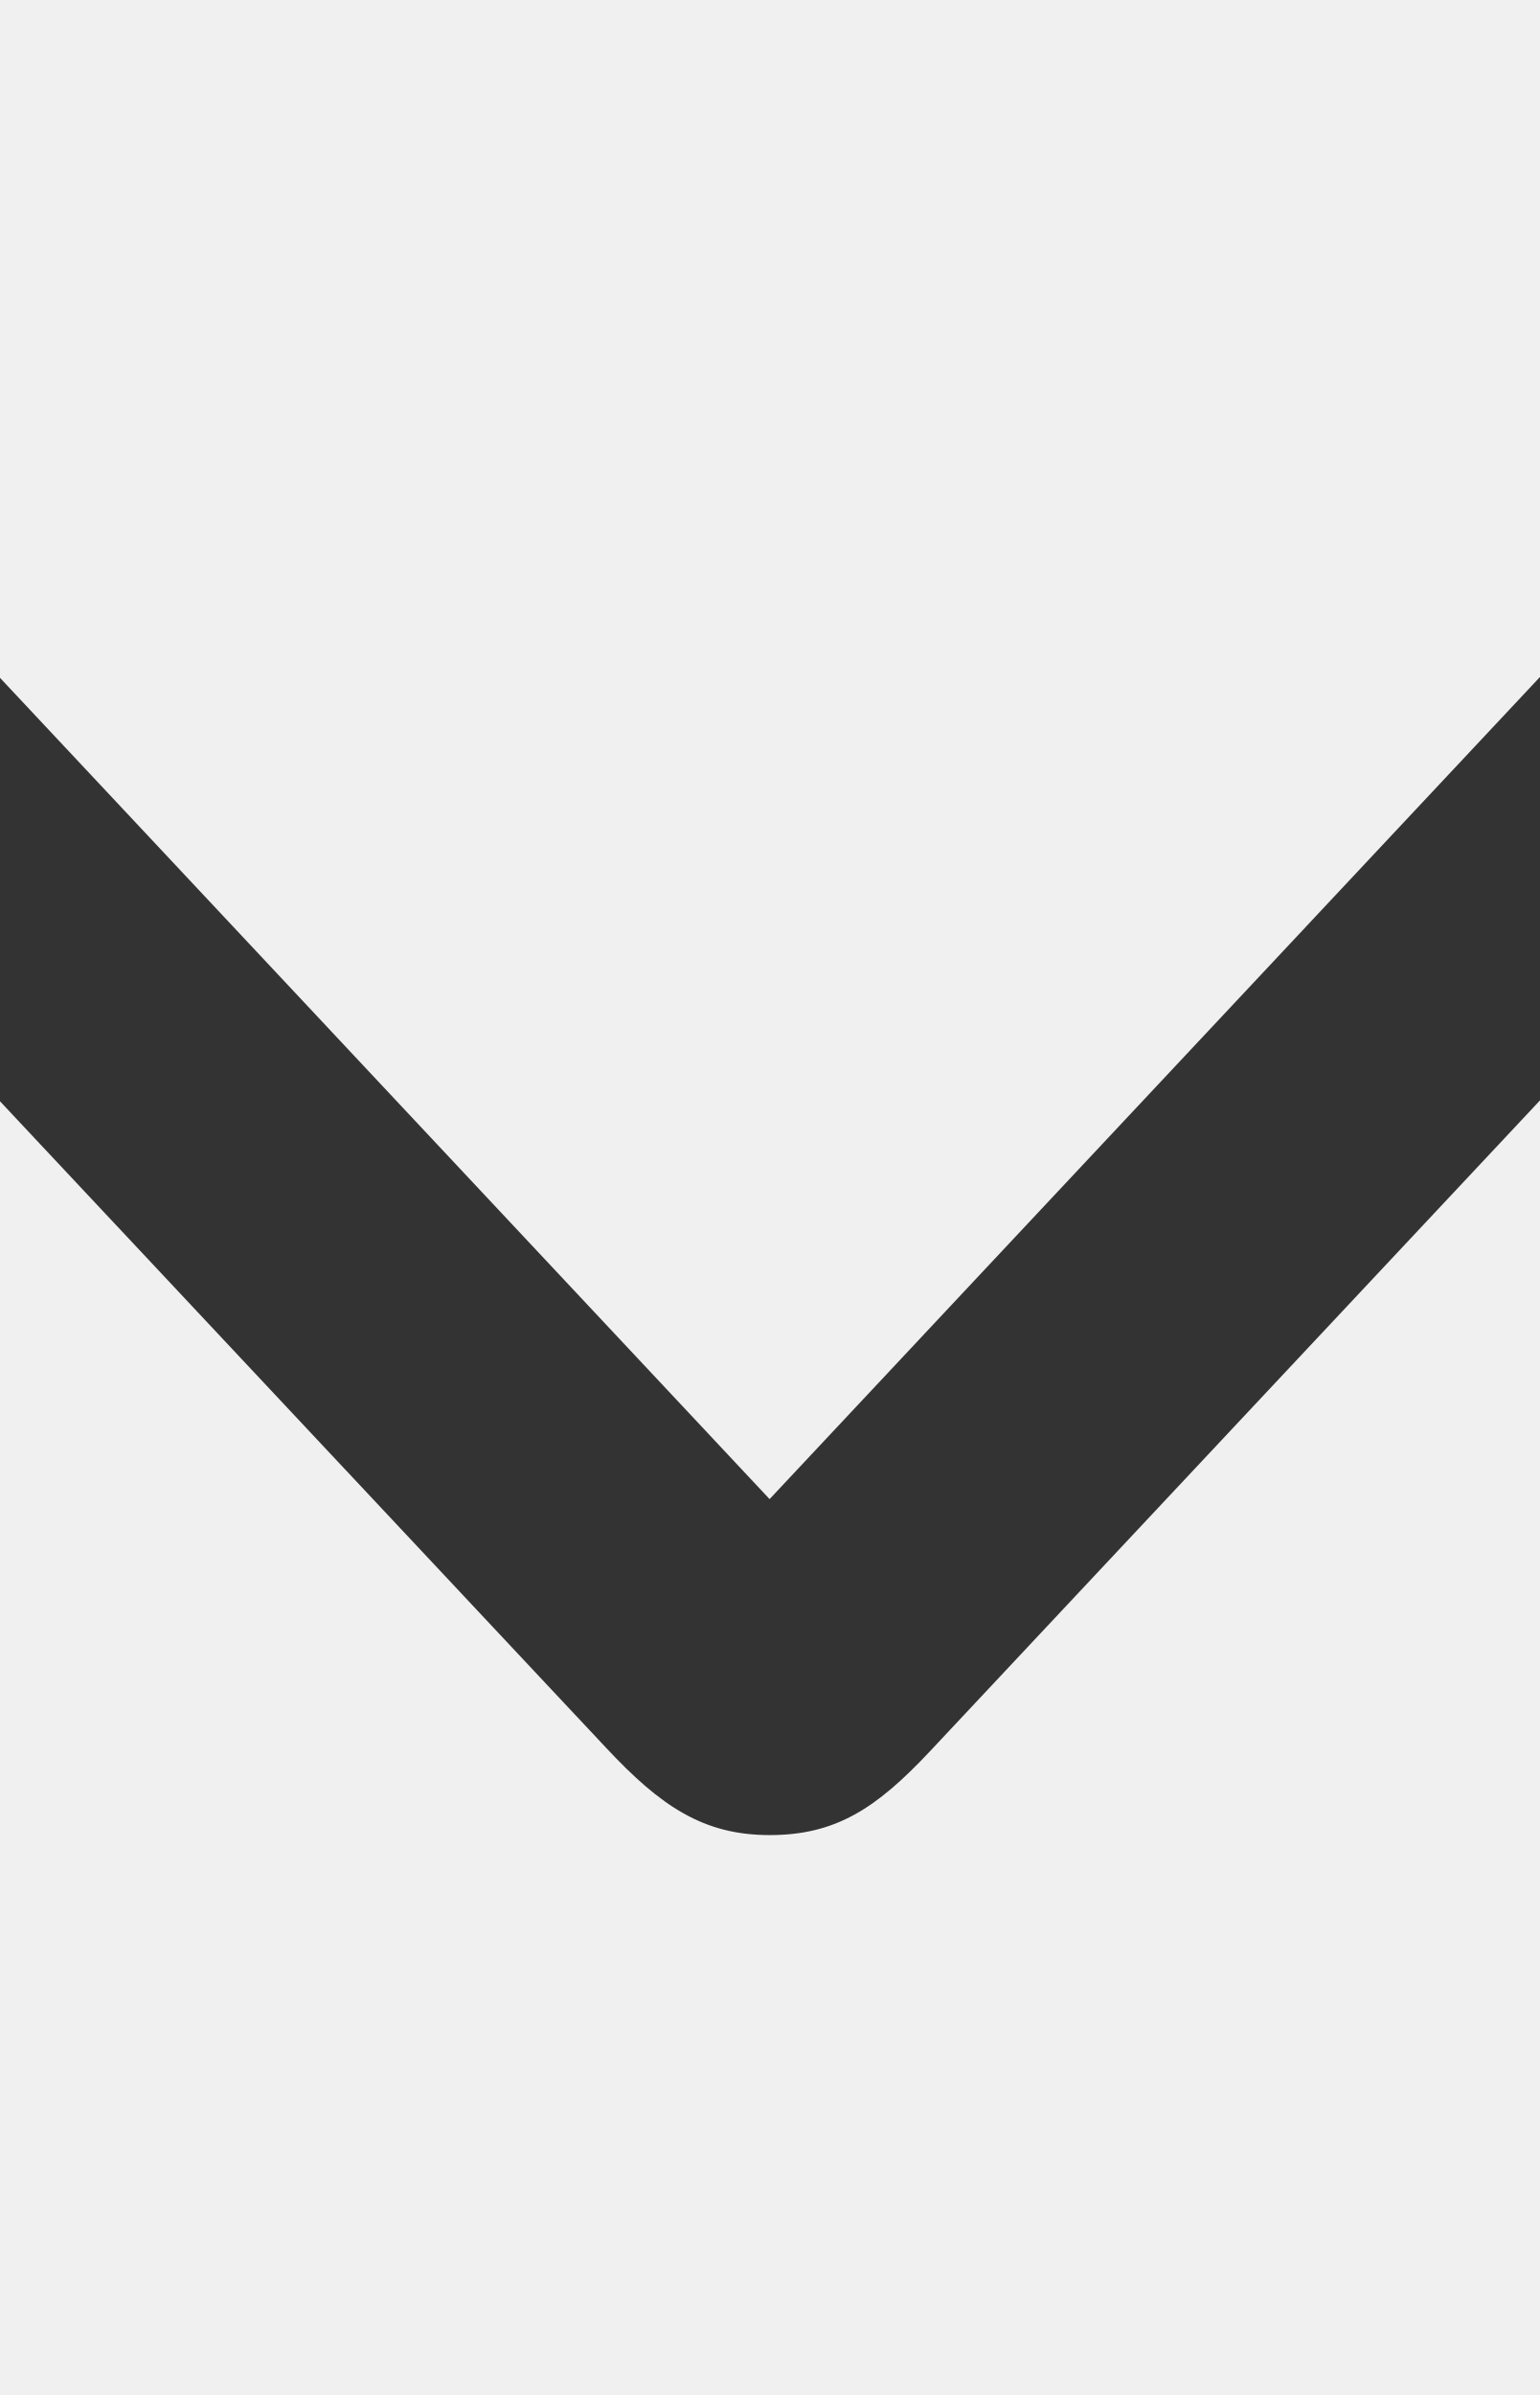
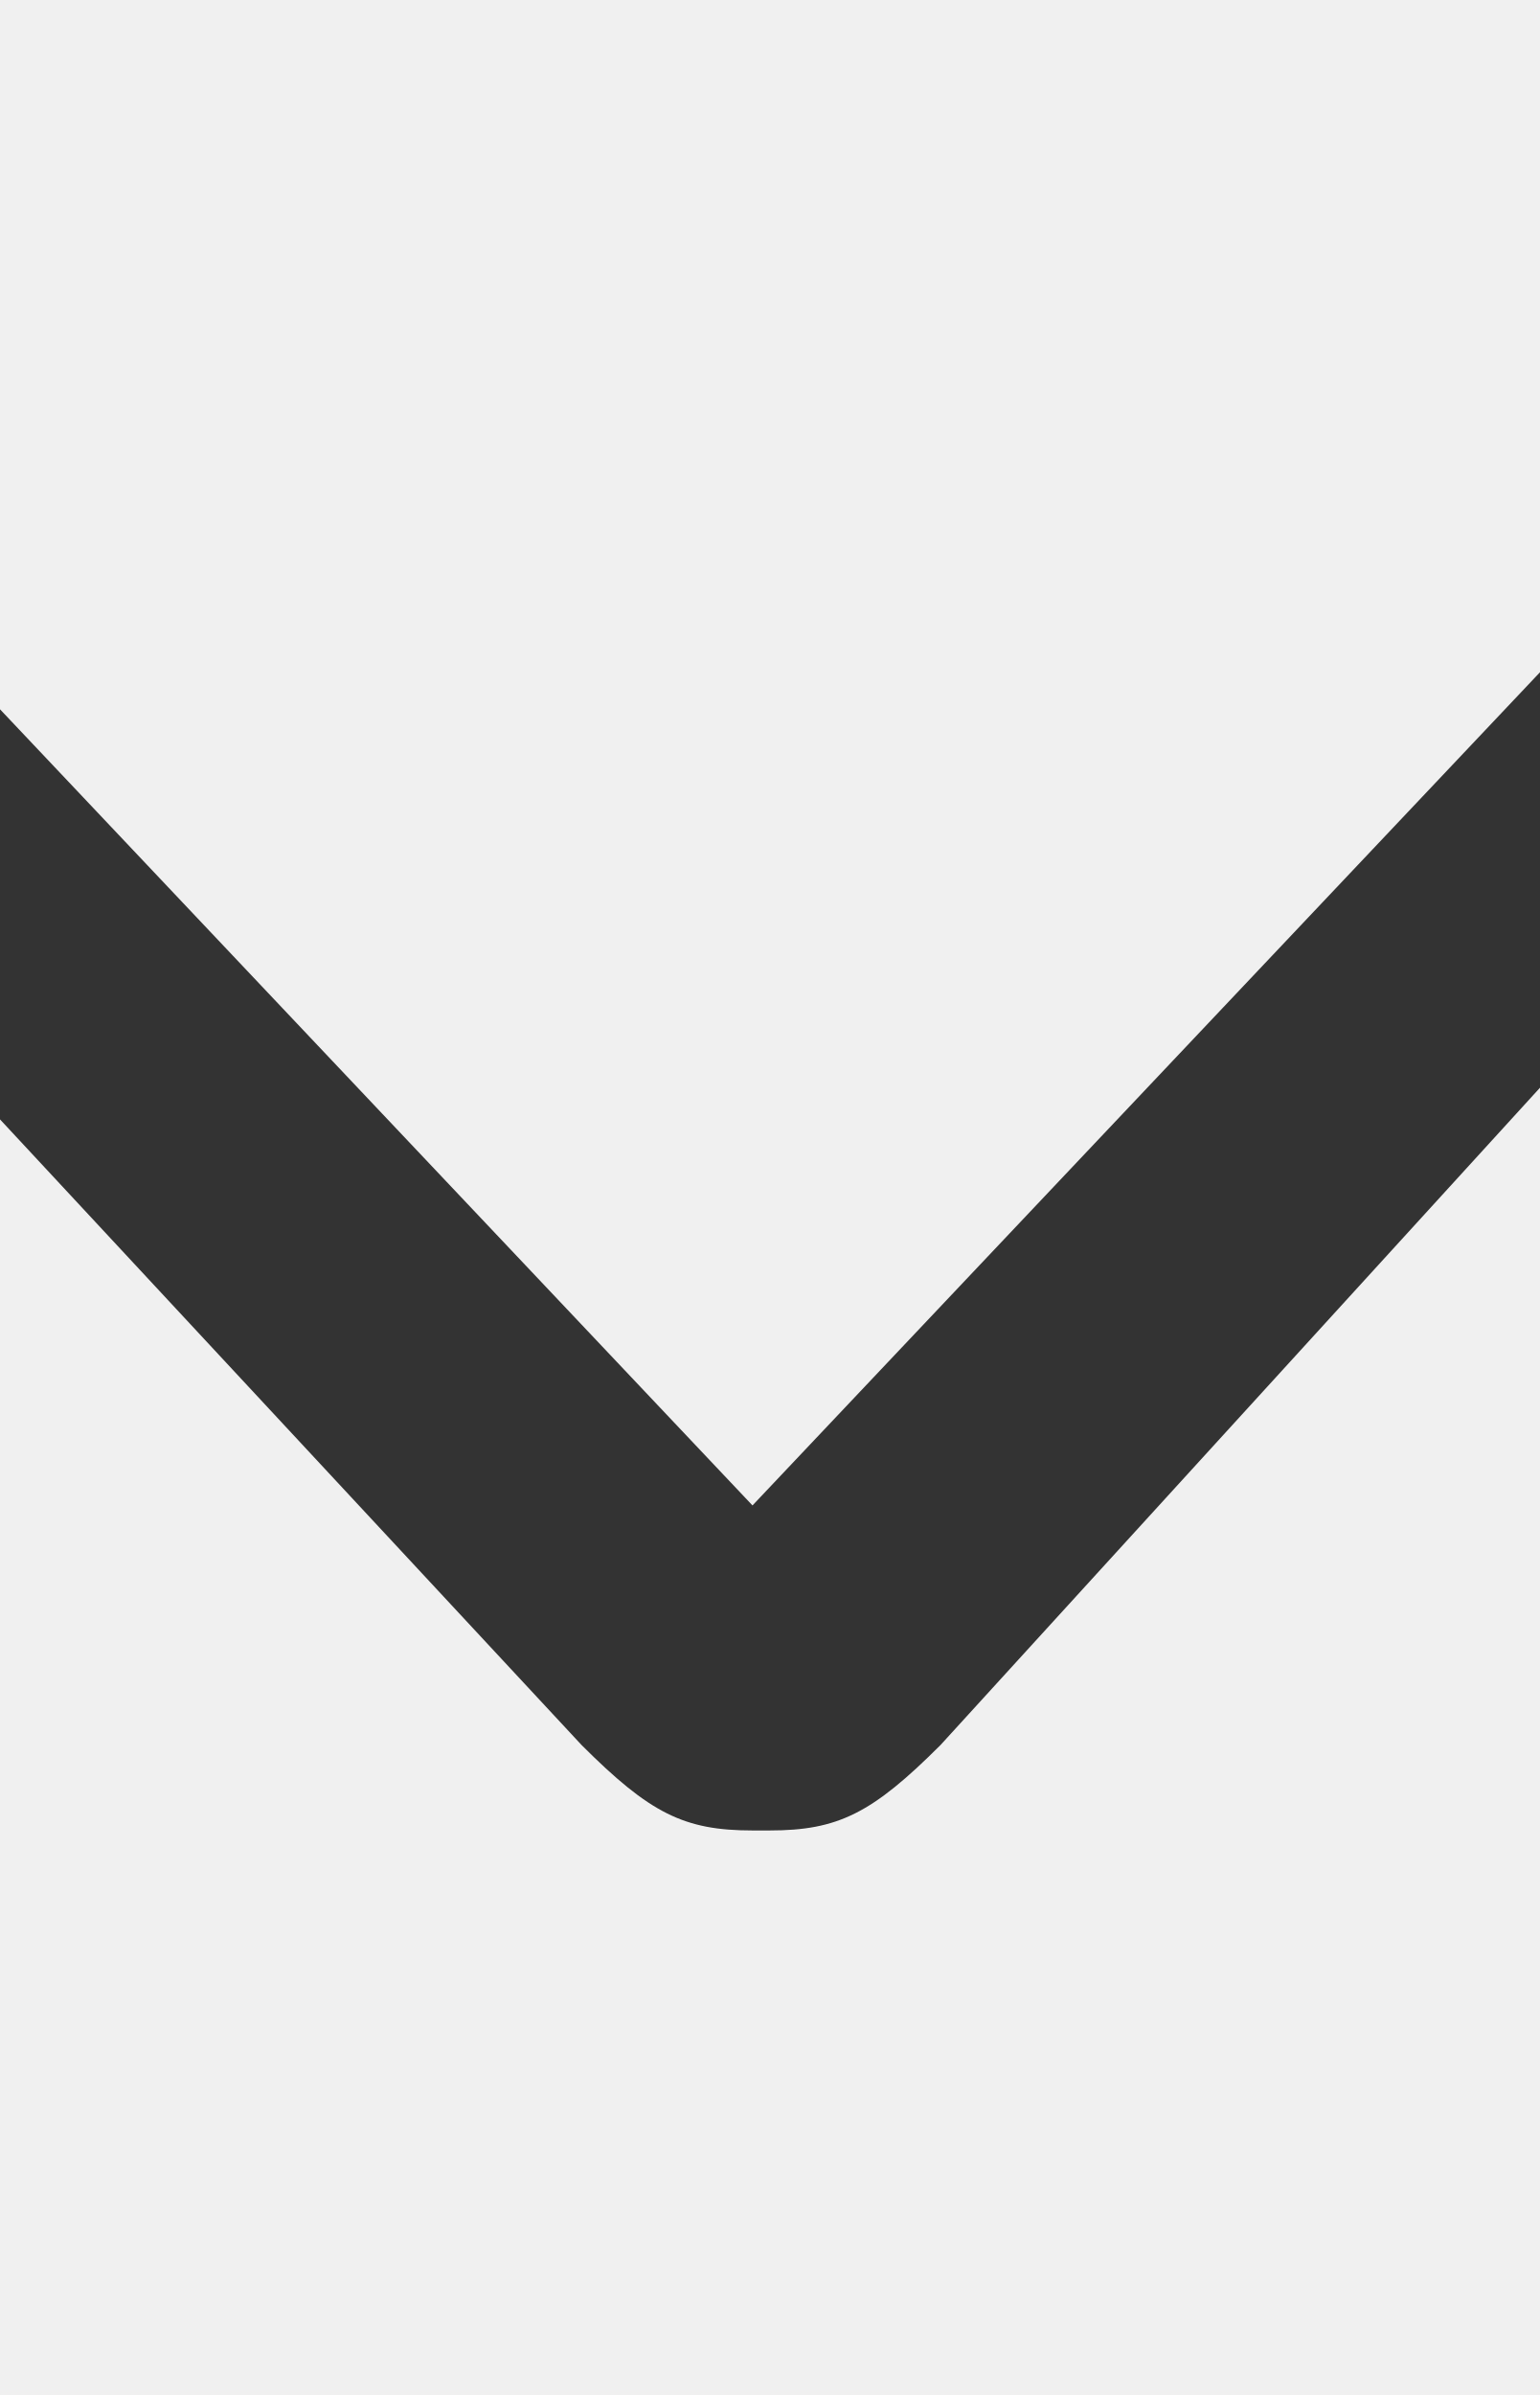
- <svg xmlns="http://www.w3.org/2000/svg" xmlns:xlink="http://www.w3.org/1999/xlink" width="9px" height="14px" viewBox="0 0 9 14" version="1.1">
+ <svg xmlns="http://www.w3.org/2000/svg" xmlns:xlink="http://www.w3.org/1999/xlink" viewBox="0 0 9 14">
  <defs>
-     <path d="M7.5,11.727 C7.114,11.727 6.877,11.572 6.565,11.24 L1.178,5.494 C0.857,5.152 0.857,4.598 1.178,4.256 C1.498,3.915 2.018,3.915 2.338,4.256 L7.5,9.763 L12.662,4.256 C12.982,3.915 13.502,3.915 13.822,4.256 C14.143,4.598 14.143,5.152 13.822,5.494 C13.822,5.494 10.244,9.311 8.454,11.219 C8.136,11.559 7.886,11.727 7.5,11.727 Z" id="path-1" />
+     <path id="a" d="M7.5 11.7c-.4 0-.6-.1-1-.5L1.3 5.5a1 1 0 0 1 0-1.2c.3-.4.8-.4 1.1 0l5.2 5.5 5.2-5.5c.3-.4.8-.4 1.1 0 .3.3.3.9 0 1.2l-5.3 5.7c-.4.4-.6.5-1 .5Z" />
  </defs>
-   <g id="Final" stroke="none" stroke-width="1" fill="none" fill-rule="evenodd">
-     <g id="v1-3-1-home-dashboard-footer" transform="translate(-1283, -608)">
-       <rect fill="#none" x="0" y="0" width="1366" height="829" />
-       <g id="favorites" transform="translate(40, 595)">
-         <g id="Icons-/-Arrow-Right-/-M-Copy" transform="translate(1247.5, 20) scale(-1, 1) translate(-1247.5, -20) translate(1240, 12)">
-           <g id="Direct-/-Icons-/-Arrow-Right-/-M">
-             <rect id="box" x="0" y="0" width="15" height="16" />
-             <mask id="mask-2" fill="white">
-               <use xlink:href="#path-1" />
-             </mask>
-             <g id="Color-/-Black" mask="url(#mask-2)" fill="#333333">
-               <g transform="translate(-76.875, -57)" id="#333333">
-                 <polygon points="0 0 169 0 169 130 0 130" />
-               </g>
-             </g>
-           </g>
-         </g>
+   <g fill="none" fill-rule="evenodd">
+     <path fill="#none" d="M-1283-608H83v829h-1366z" />
+     <g transform="matrix(-1 0 0 1 12 -1)">
+       <path d="M0 0h15v16H0z" />
+       <mask id="b" fill="#fff">
+         <use xlink:href="#a" />
+       </mask>
+       <g fill="#333" mask="url(#b)">
+         <path d="M-76.9-57h169V73h-169z" />
      </g>
    </g>
  </g>
</svg>
